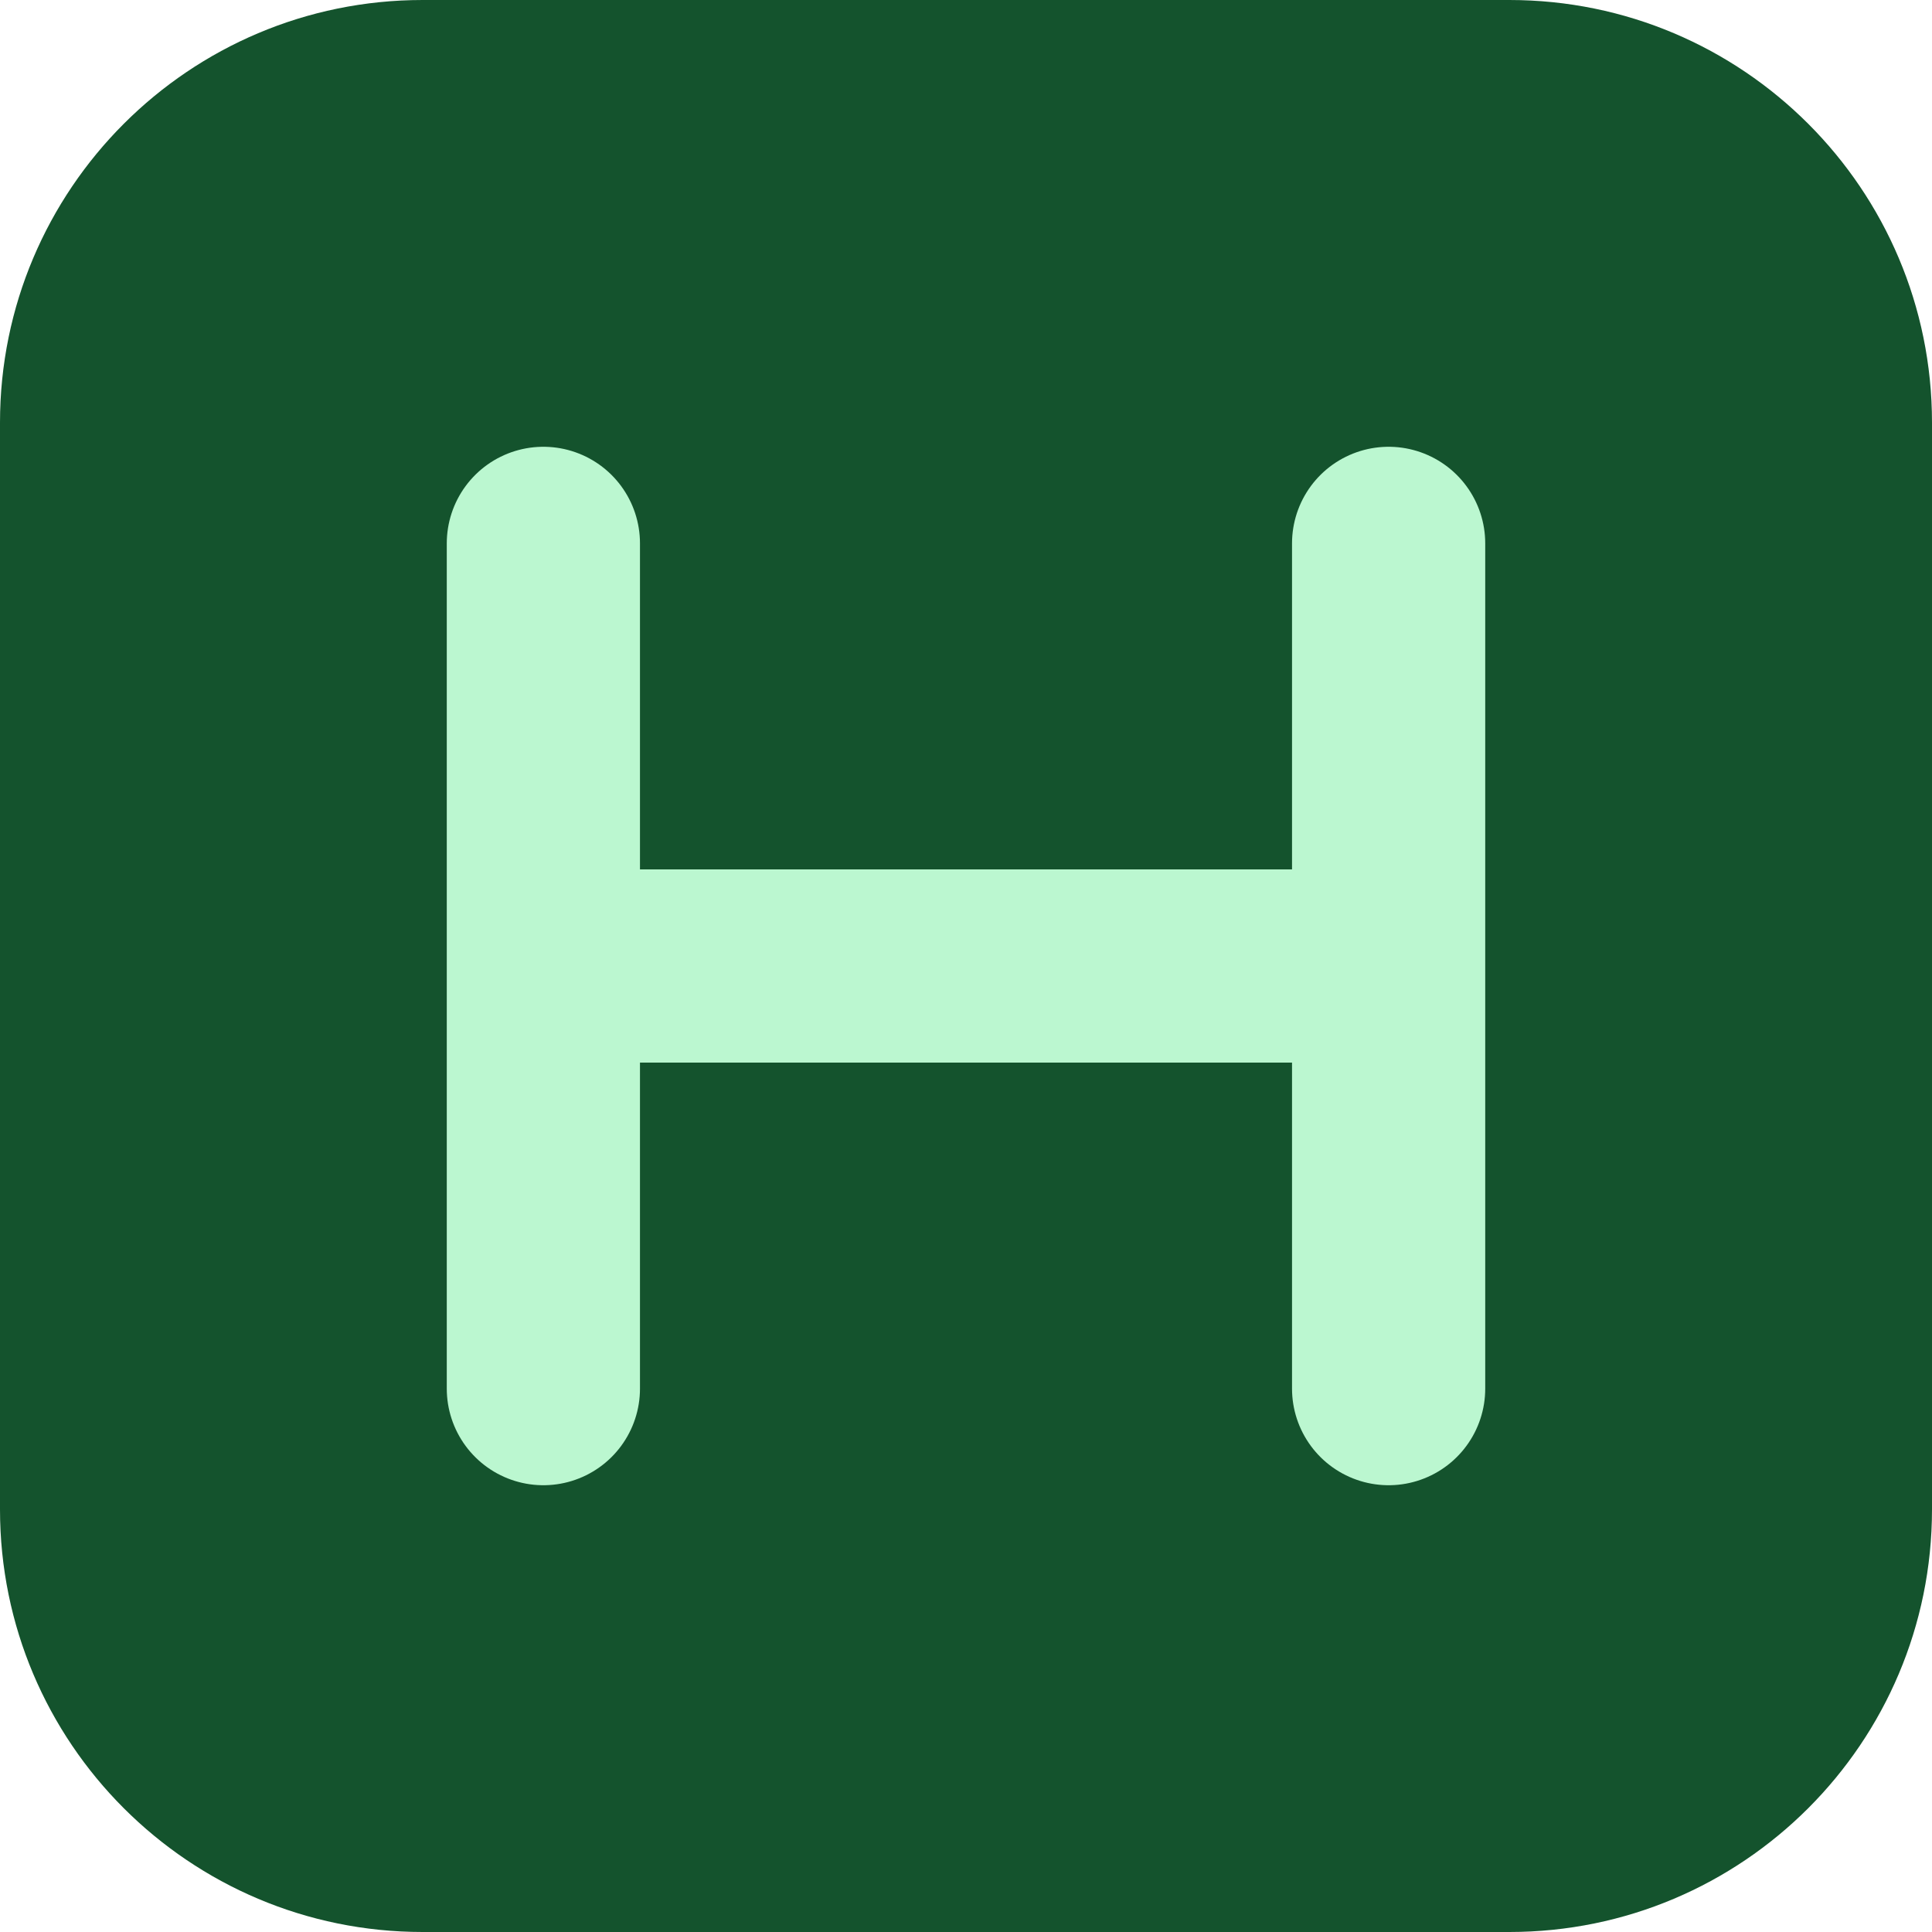
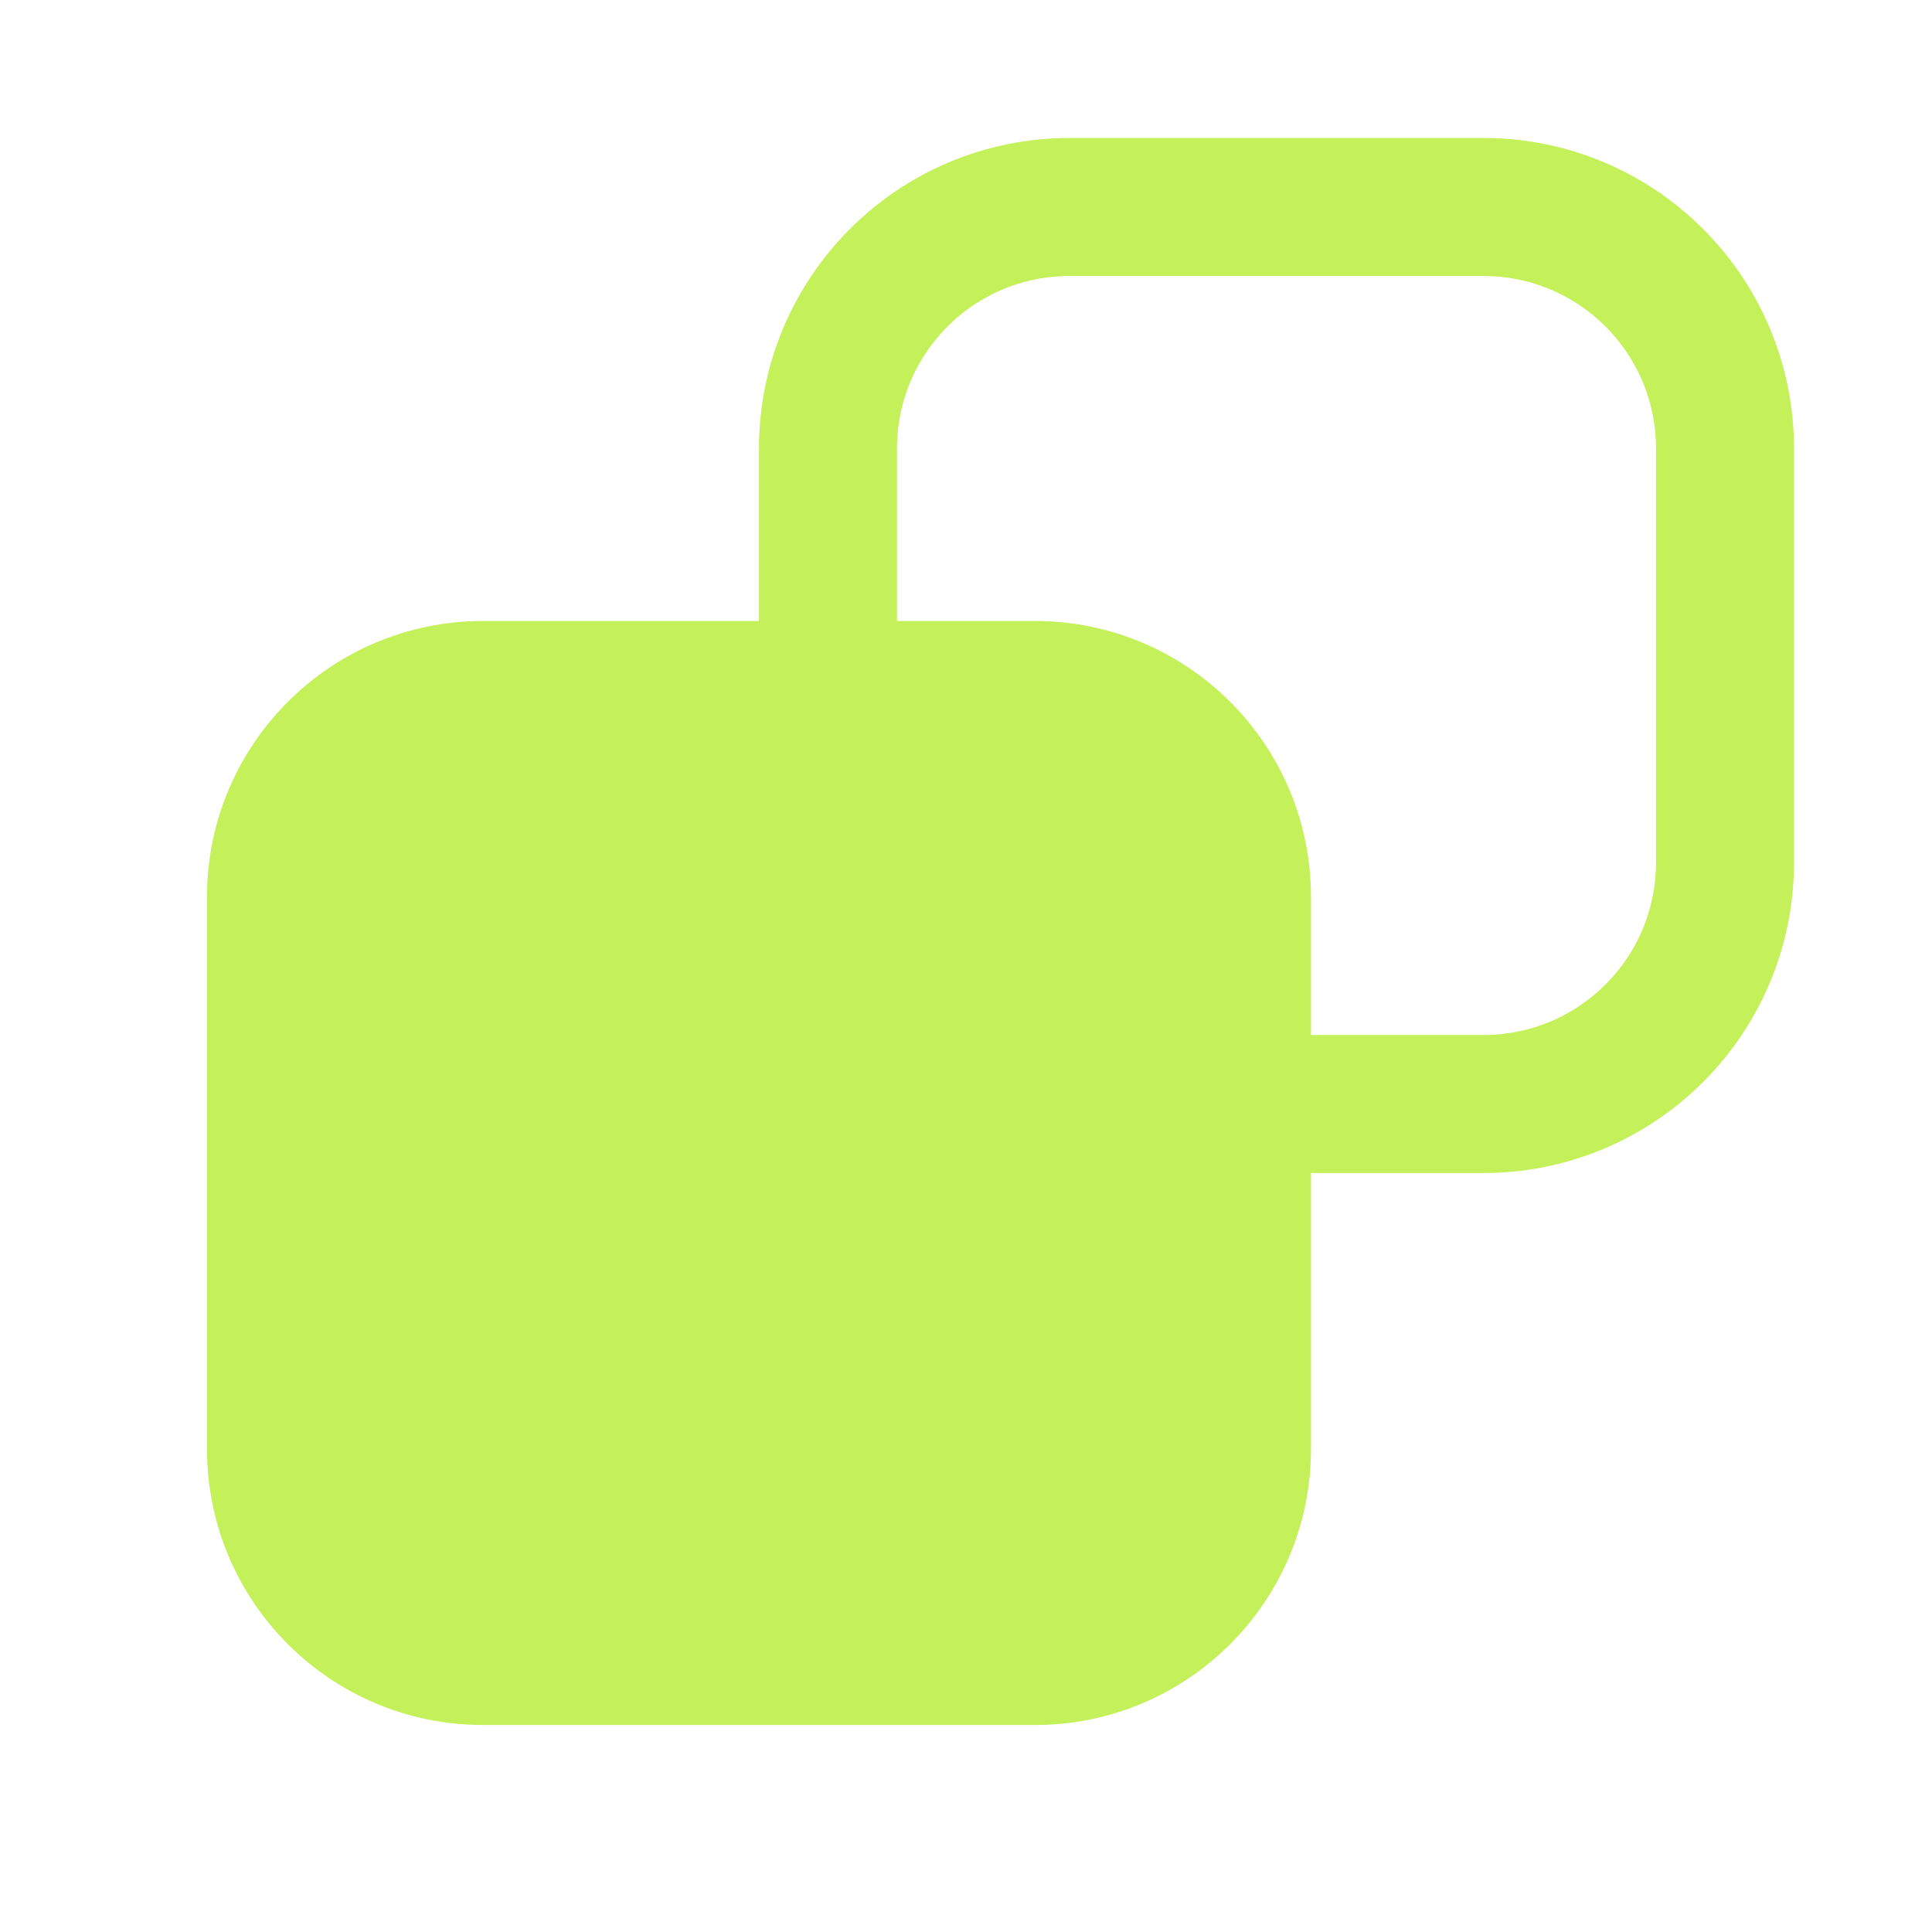
- <svg xmlns="http://www.w3.org/2000/svg" viewBox="0 0 32 32">
-   <rect width="32" height="32" rx="7" fill="#14532d" />
-   <path d="M9 23V9m0 7h14m0-7v14" stroke="#bbf7d0" stroke-width="3.2" stroke-linecap="round" fill="none" />
+ <svg xmlns="http://www.w3.org/2000/svg" width="28" height="28" viewBox="0 0 28 28">
+   <rect x="3" y="9" width="16" height="16" rx="4" fill="#C4F05A" />
+   <rect x="12" y="3" width="13" height="13" rx="3.5" fill="none" stroke="#C4F05A" stroke-width="2" />
</svg>
